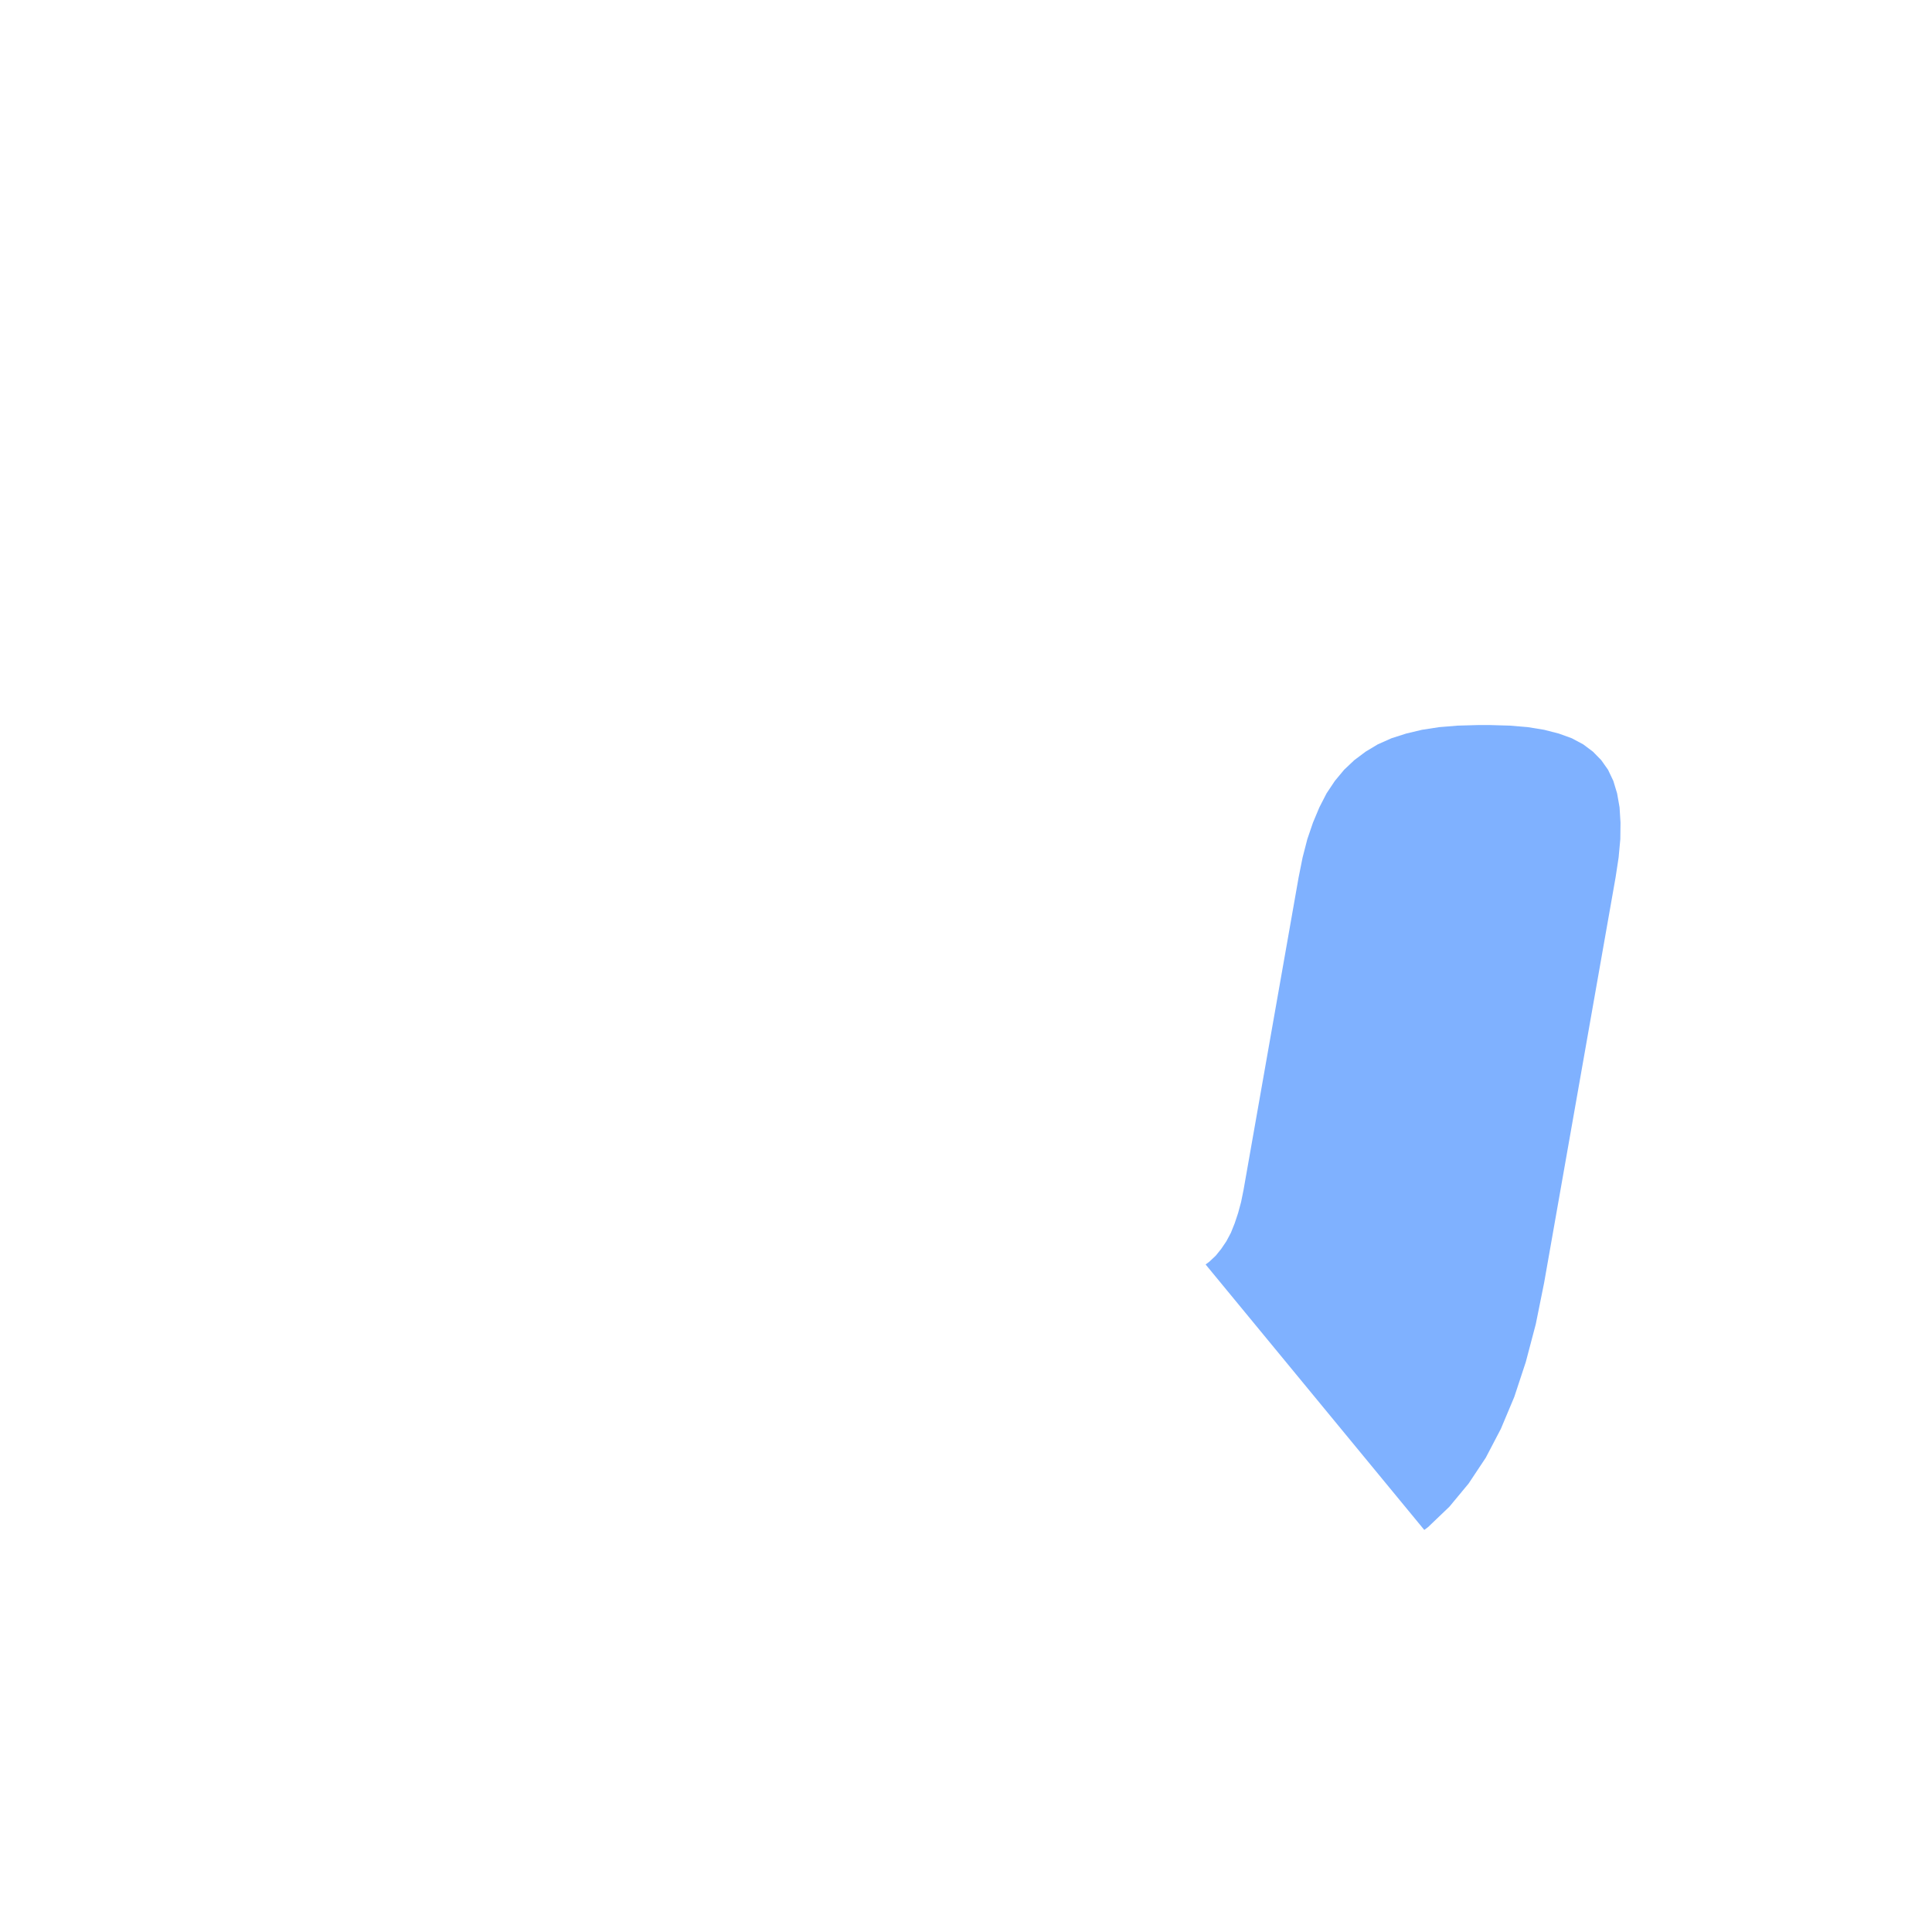
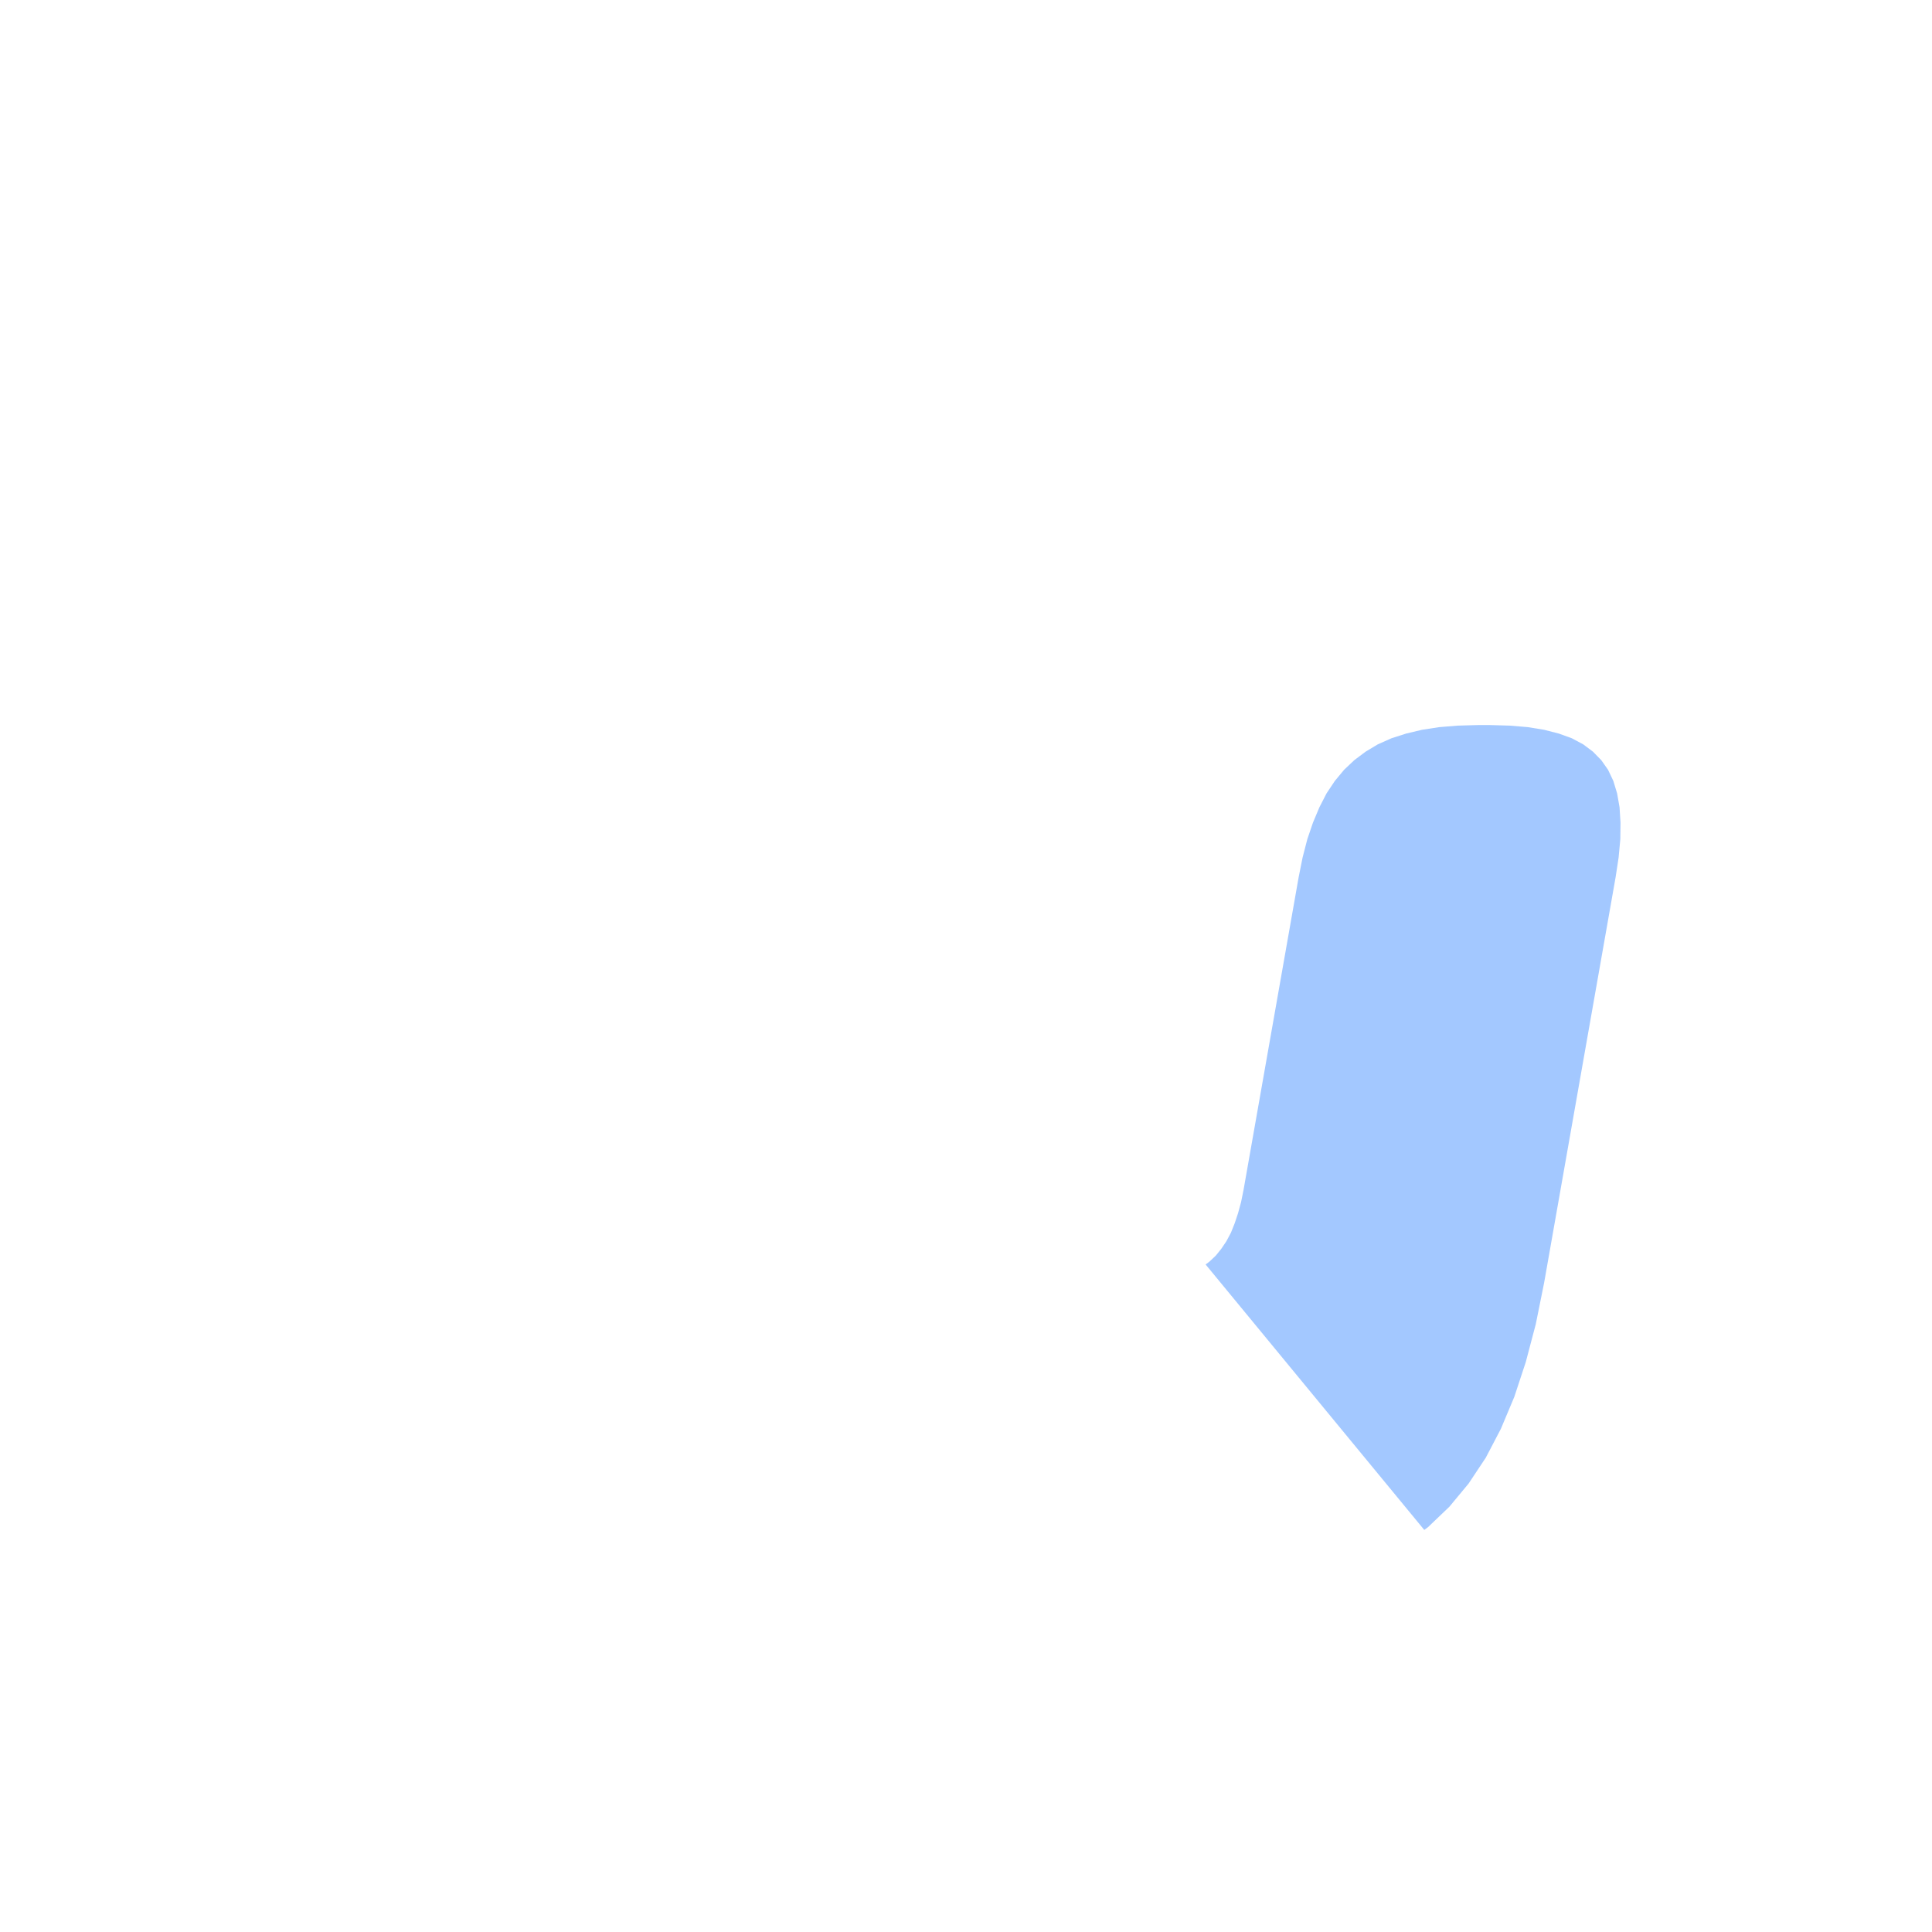
<svg xmlns="http://www.w3.org/2000/svg" viewBox="0 0 1024 1024" width="1024" height="1024">
-   <polygon id="b-stem" points="818.4,680.0 814.0,701.8 808.7,721.9 802.6,740.4 795.5,757.3 787.5,772.6 778.4,786.3 768.2,798.6 756.9,809.4 754.9,810.9 639.0,670.2 641.0,668.7 644.4,665.5 647.3,661.9 650.0,657.9 652.4,653.4 654.4,648.4 656.2,643.0 657.8,637.1 659.1,630.7 688.3,465.0 690.4,454.5 692.9,444.8 695.9,436.0 699.3,427.9 703.1,420.5 707.5,413.9 712.4,408.0 717.8,402.9 723.8,398.4 730.3,394.5 737.5,391.3 745.3,388.8 753.7,386.8 762.8,385.4 772.6,384.6 783.2,384.3 789.9,384.3 800.3,384.6 809.8,385.4 818.4,386.8 826.2,388.8 833.1,391.3 839.1,394.5 844.3,398.4 848.7,402.9 852.3,408.0 855.1,413.9 857.1,420.5 858.4,427.9 858.9,436.0 858.8,444.8 857.9,454.5 856.3,465.0" fill="#7FB1FF" />
+   <polygon id="b-stem" points="818.4,680.0 814.0,701.8 808.7,721.9 802.6,740.4 795.5,757.3 787.5,772.6 778.4,786.3 768.2,798.6 756.9,809.4 754.9,810.9 639.0,670.2 641.0,668.7 644.4,665.5 647.3,661.9 650.0,657.9 652.4,653.4 654.4,648.4 656.2,643.0 657.8,637.1 659.1,630.7 688.3,465.0 690.4,454.5 692.9,444.8 695.9,436.0 699.3,427.9 703.1,420.5 707.5,413.9 712.4,408.0 717.8,402.9 723.8,398.4 730.3,394.5 737.5,391.3 745.3,388.8 753.7,386.8 762.8,385.4 772.6,384.6 783.2,384.3 789.9,384.3 800.3,384.6 809.8,385.4 818.4,386.8 826.2,388.8 833.1,391.3 839.1,394.5 844.3,398.4 848.7,402.9 852.3,408.0 855.1,413.9 857.1,420.5 858.4,427.9 858.9,436.0 858.8,444.8 857.9,454.5 856.3,465.0" fill="#A3C8FF" />
</svg>
